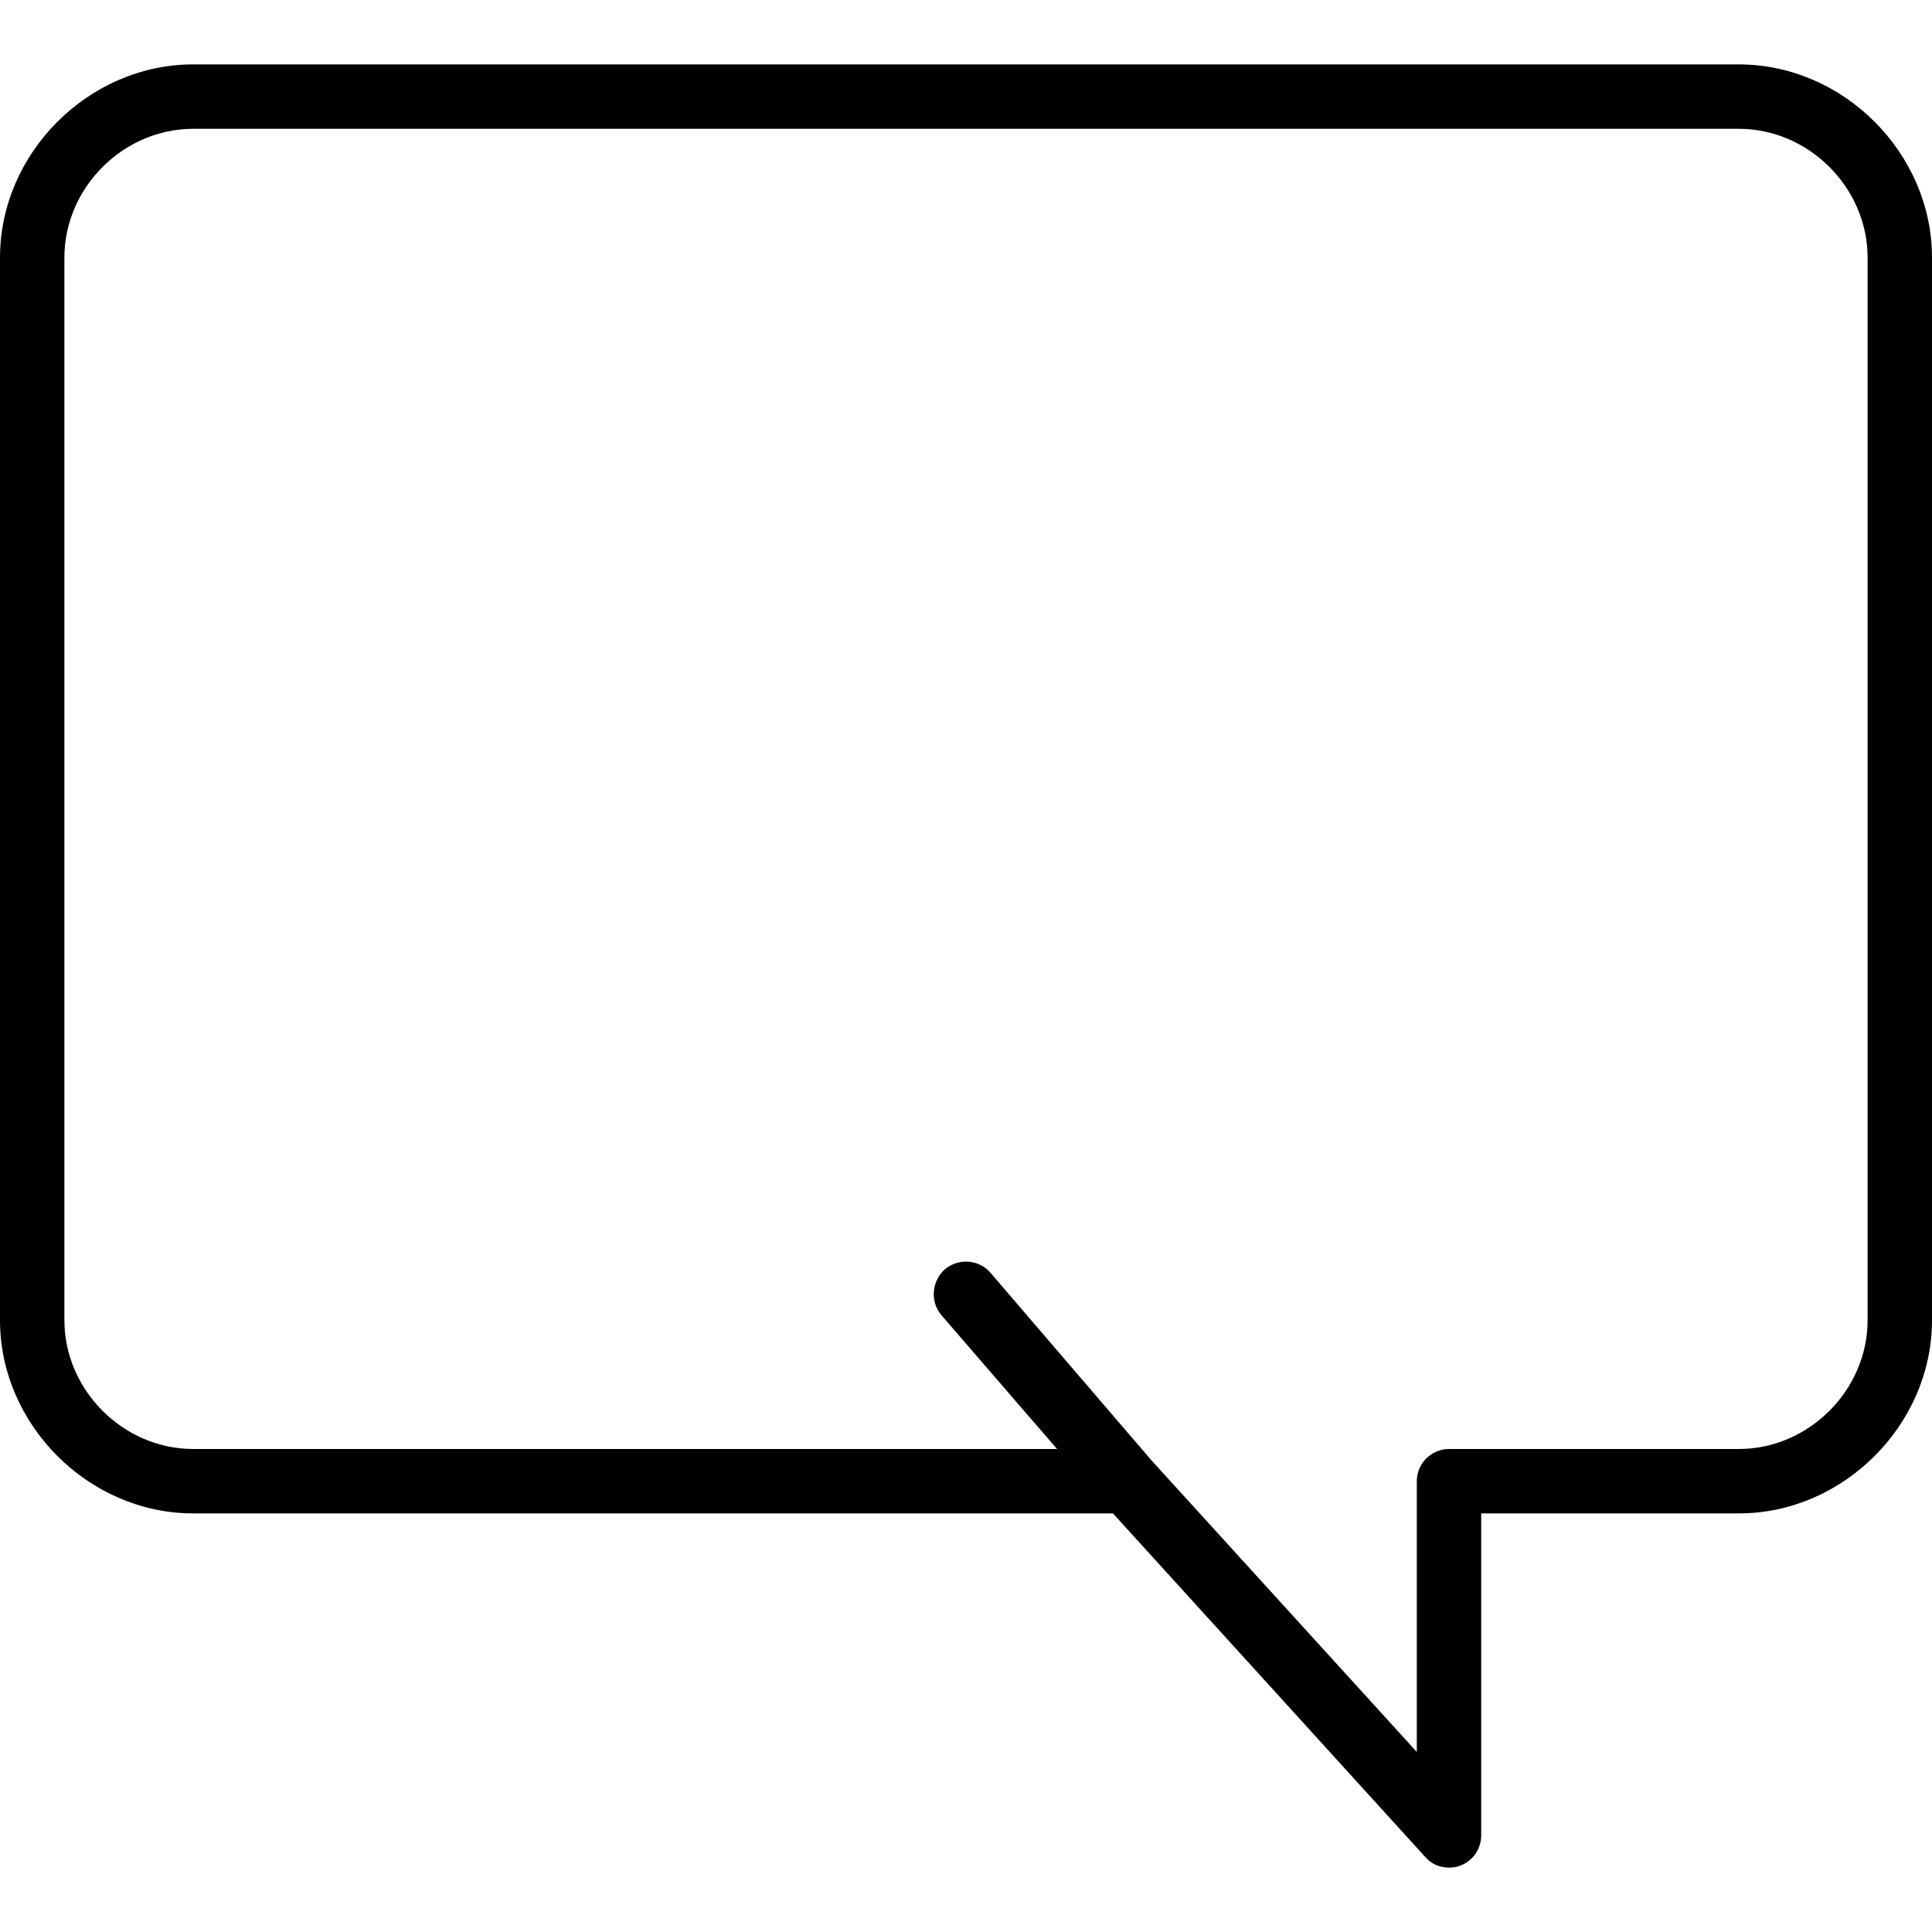
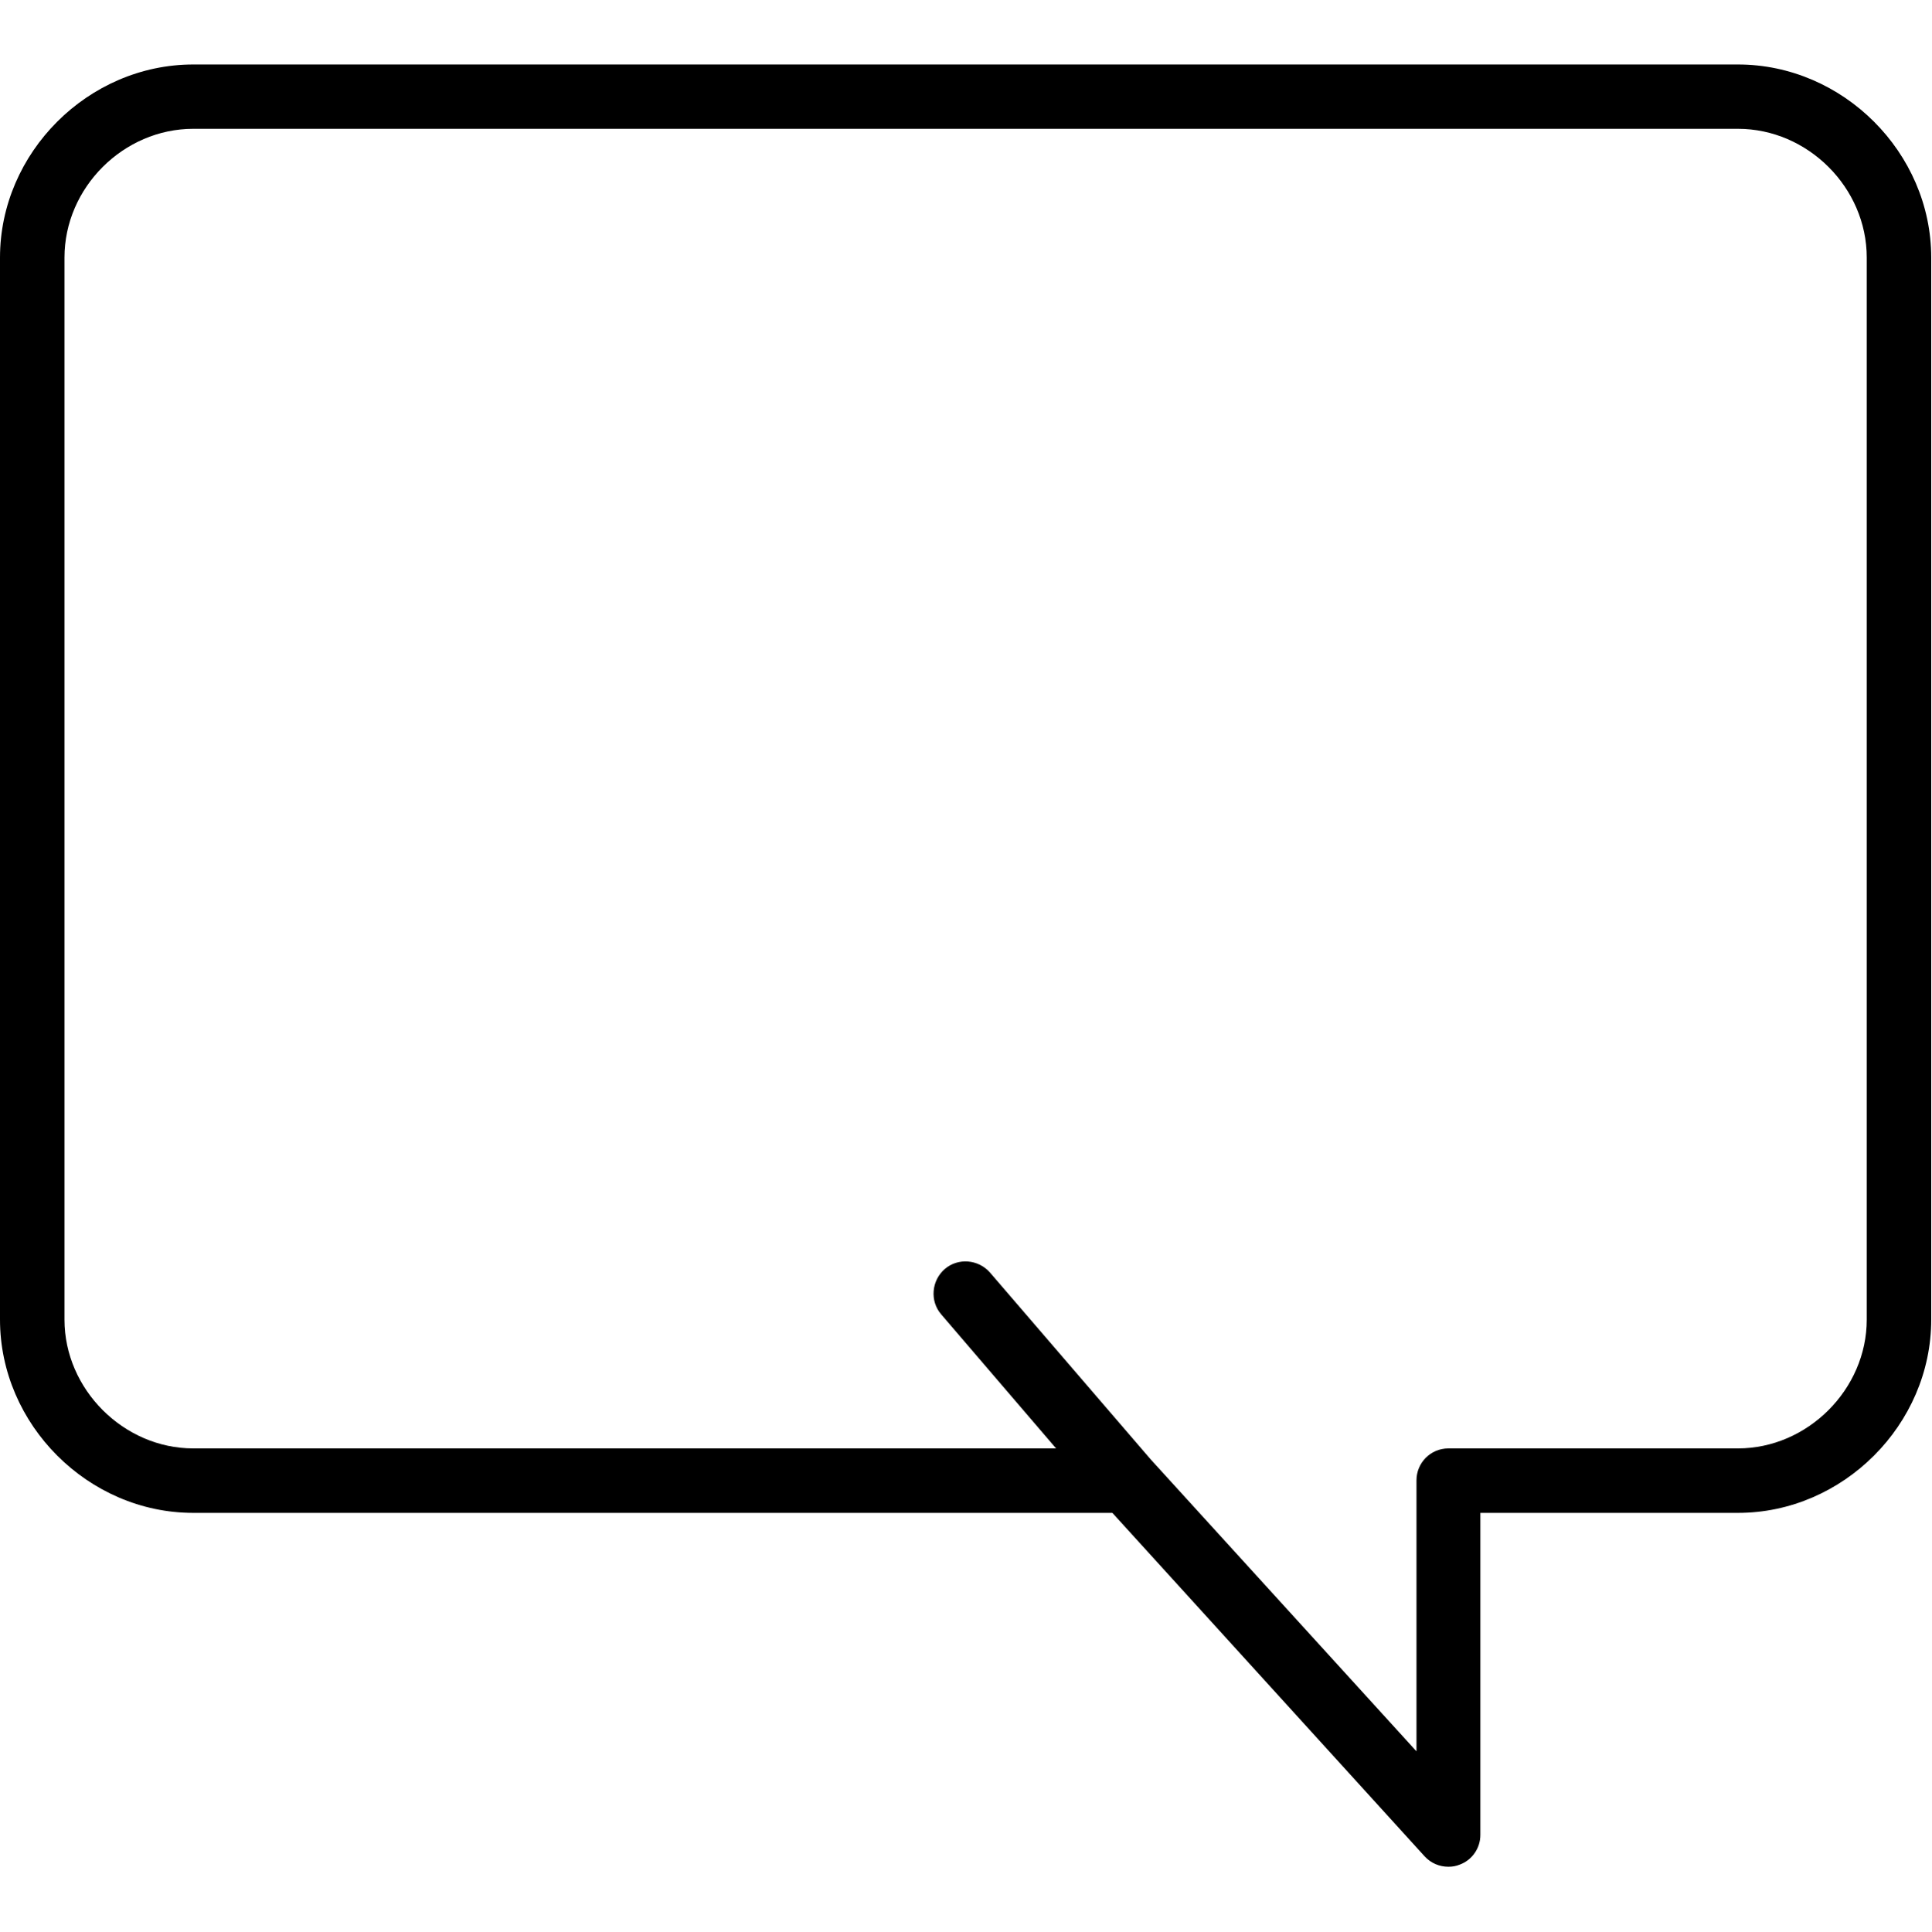
- <svg xmlns="http://www.w3.org/2000/svg" width="15pt" height="15pt" viewBox="0 0 15 15" version="1.1">
+ <svg xmlns="http://www.w3.org/2000/svg" width="13pt" height="13pt" viewBox="0 0 13 13" version="1.1">
  <g id="surface1">
-     <path style=" stroke:none;fill-rule:nonzero;fill:rgb(0%,0%,0%);fill-opacity:1;" d="M 13.5 0.5 L 1.5 0.5 C 0.688 0.5 0 1.188 0 2 L 0 10.25 C 0 11.062 0.688 11.75 1.5 11.75 L 8.641 11.75 L 11.066 14.418 C 11.113 14.473 11.18 14.5 11.25 14.5 C 11.281 14.5 11.312 14.496 11.34 14.484 C 11.438 14.445 11.5 14.352 11.5 14.25 L 11.5 11.75 L 13.5 11.75 C 14.312 11.75 15 11.062 15 10.25 L 15 2 C 15 1.188 14.312 0.5 13.5 0.5 Z M 14.5 10.25 C 14.5 10.793 14.043 11.25 13.5 11.25 L 11.25 11.25 C 11.113 11.25 11 11.363 11 11.5 L 11 13.602 L 8.938 11.336 L 7.691 9.883 C 7.602 9.777 7.441 9.766 7.336 9.855 C 7.234 9.945 7.219 10.105 7.309 10.211 L 8.207 11.25 L 1.5 11.25 C 0.957 11.25 0.5 10.793 0.5 10.25 L 0.5 2 C 0.5 1.457 0.957 1 1.5 1 L 13.5 1 C 14.043 1 14.5 1.457 14.5 2 Z M 14.5 10.25 " />
+     <path style=" stroke:none;fill-rule:nonzero;fill:rgb(0%,0%,0%);fill-opacity:1;" d="M 11.699 0.434 L 1.301 0.434 C 0.594 0.434 0 1.027 0 1.734 L 0 8.883 C 0 9.59 0.594 10.184 1.301 10.184 L 7.488 10.184 L 9.59 12.496 C 9.633 12.543 9.691 12.566 9.75 12.566 C 9.777 12.566 9.801 12.562 9.828 12.551 C 9.91 12.52 9.965 12.441 9.965 12.352 L 9.965 10.184 L 11.699 10.184 C 12.406 10.184 13 9.59 13 8.883 L 13 1.734 C 13 1.027 12.406 0.434 11.699 0.434 Z M 12.566 8.883 C 12.566 9.352 12.168 9.75 11.699 9.75 L 9.75 9.75 C 9.629 9.75 9.535 9.848 9.535 9.965 L 9.535 11.789 L 7.746 9.824 L 6.664 8.566 C 6.586 8.477 6.449 8.465 6.359 8.543 C 6.27 8.621 6.258 8.758 6.336 8.848 L 7.109 9.75 L 1.301 9.75 C 0.832 9.75 0.434 9.352 0.434 8.883 L 0.434 1.734 C 0.434 1.262 0.832 0.867 1.301 0.867 L 11.699 0.867 C 12.168 0.867 12.566 1.262 12.566 1.734 Z M 12.566 8.883 " />
  </g>
</svg>
